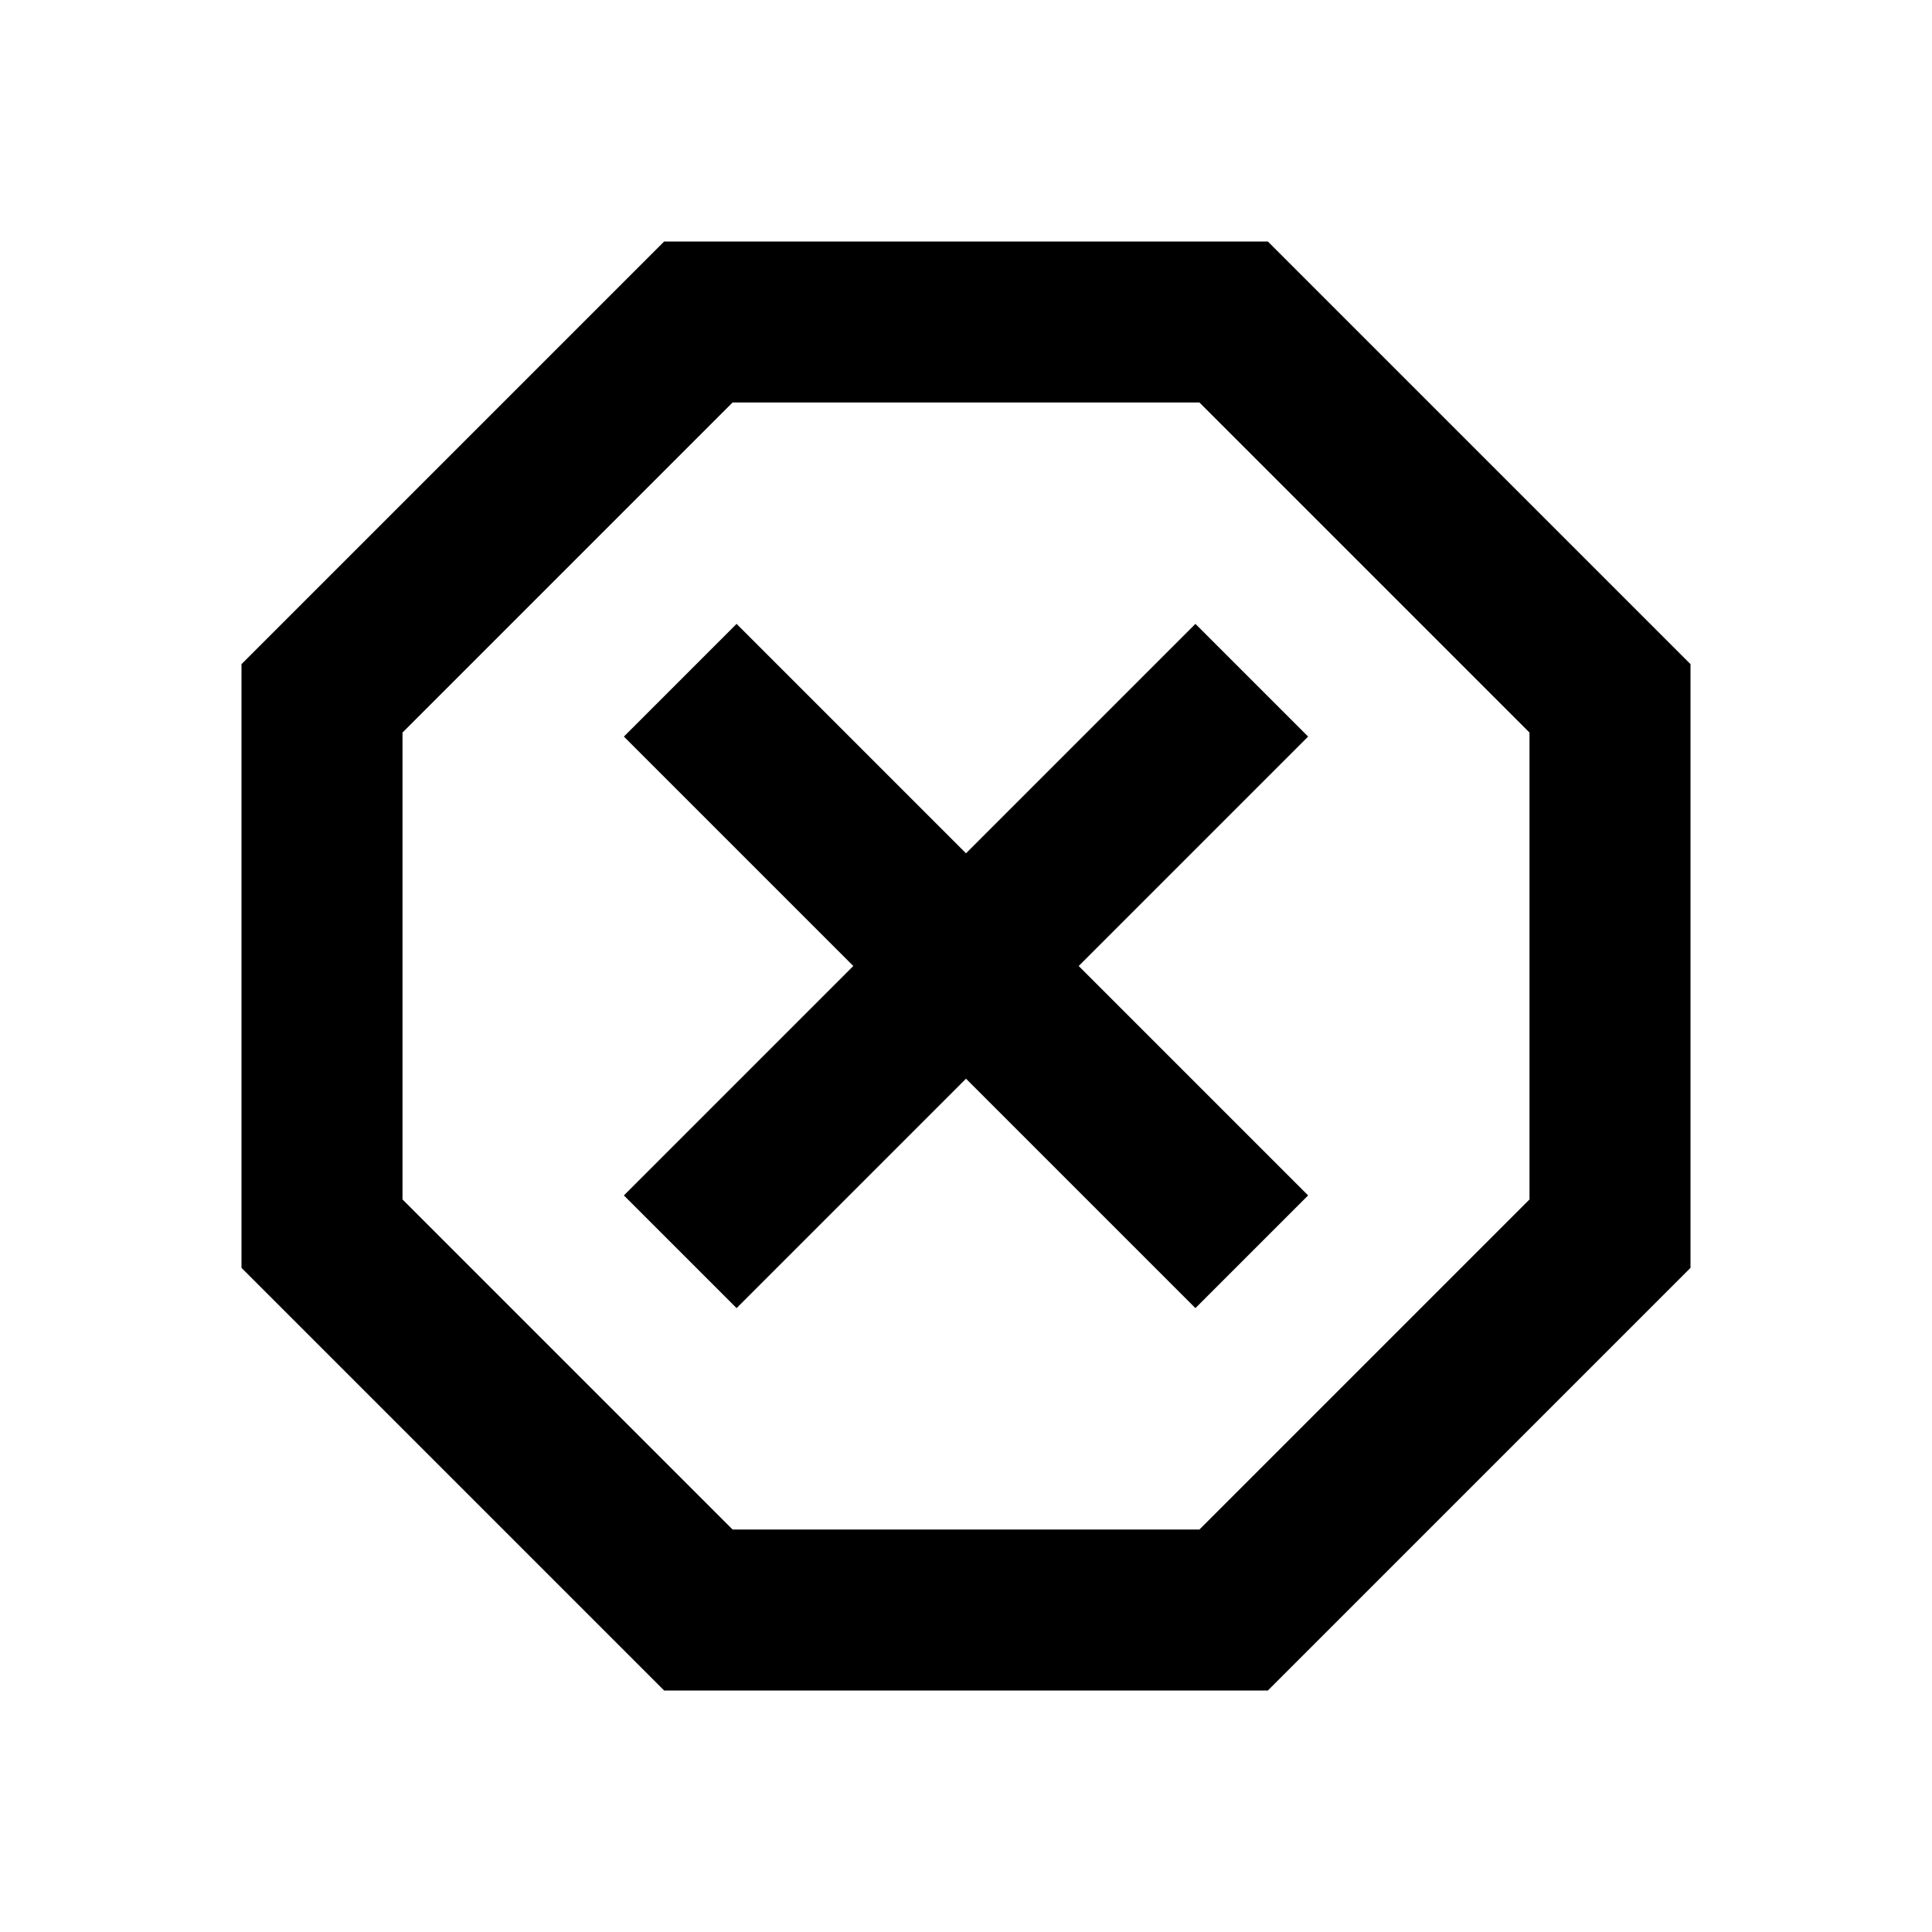
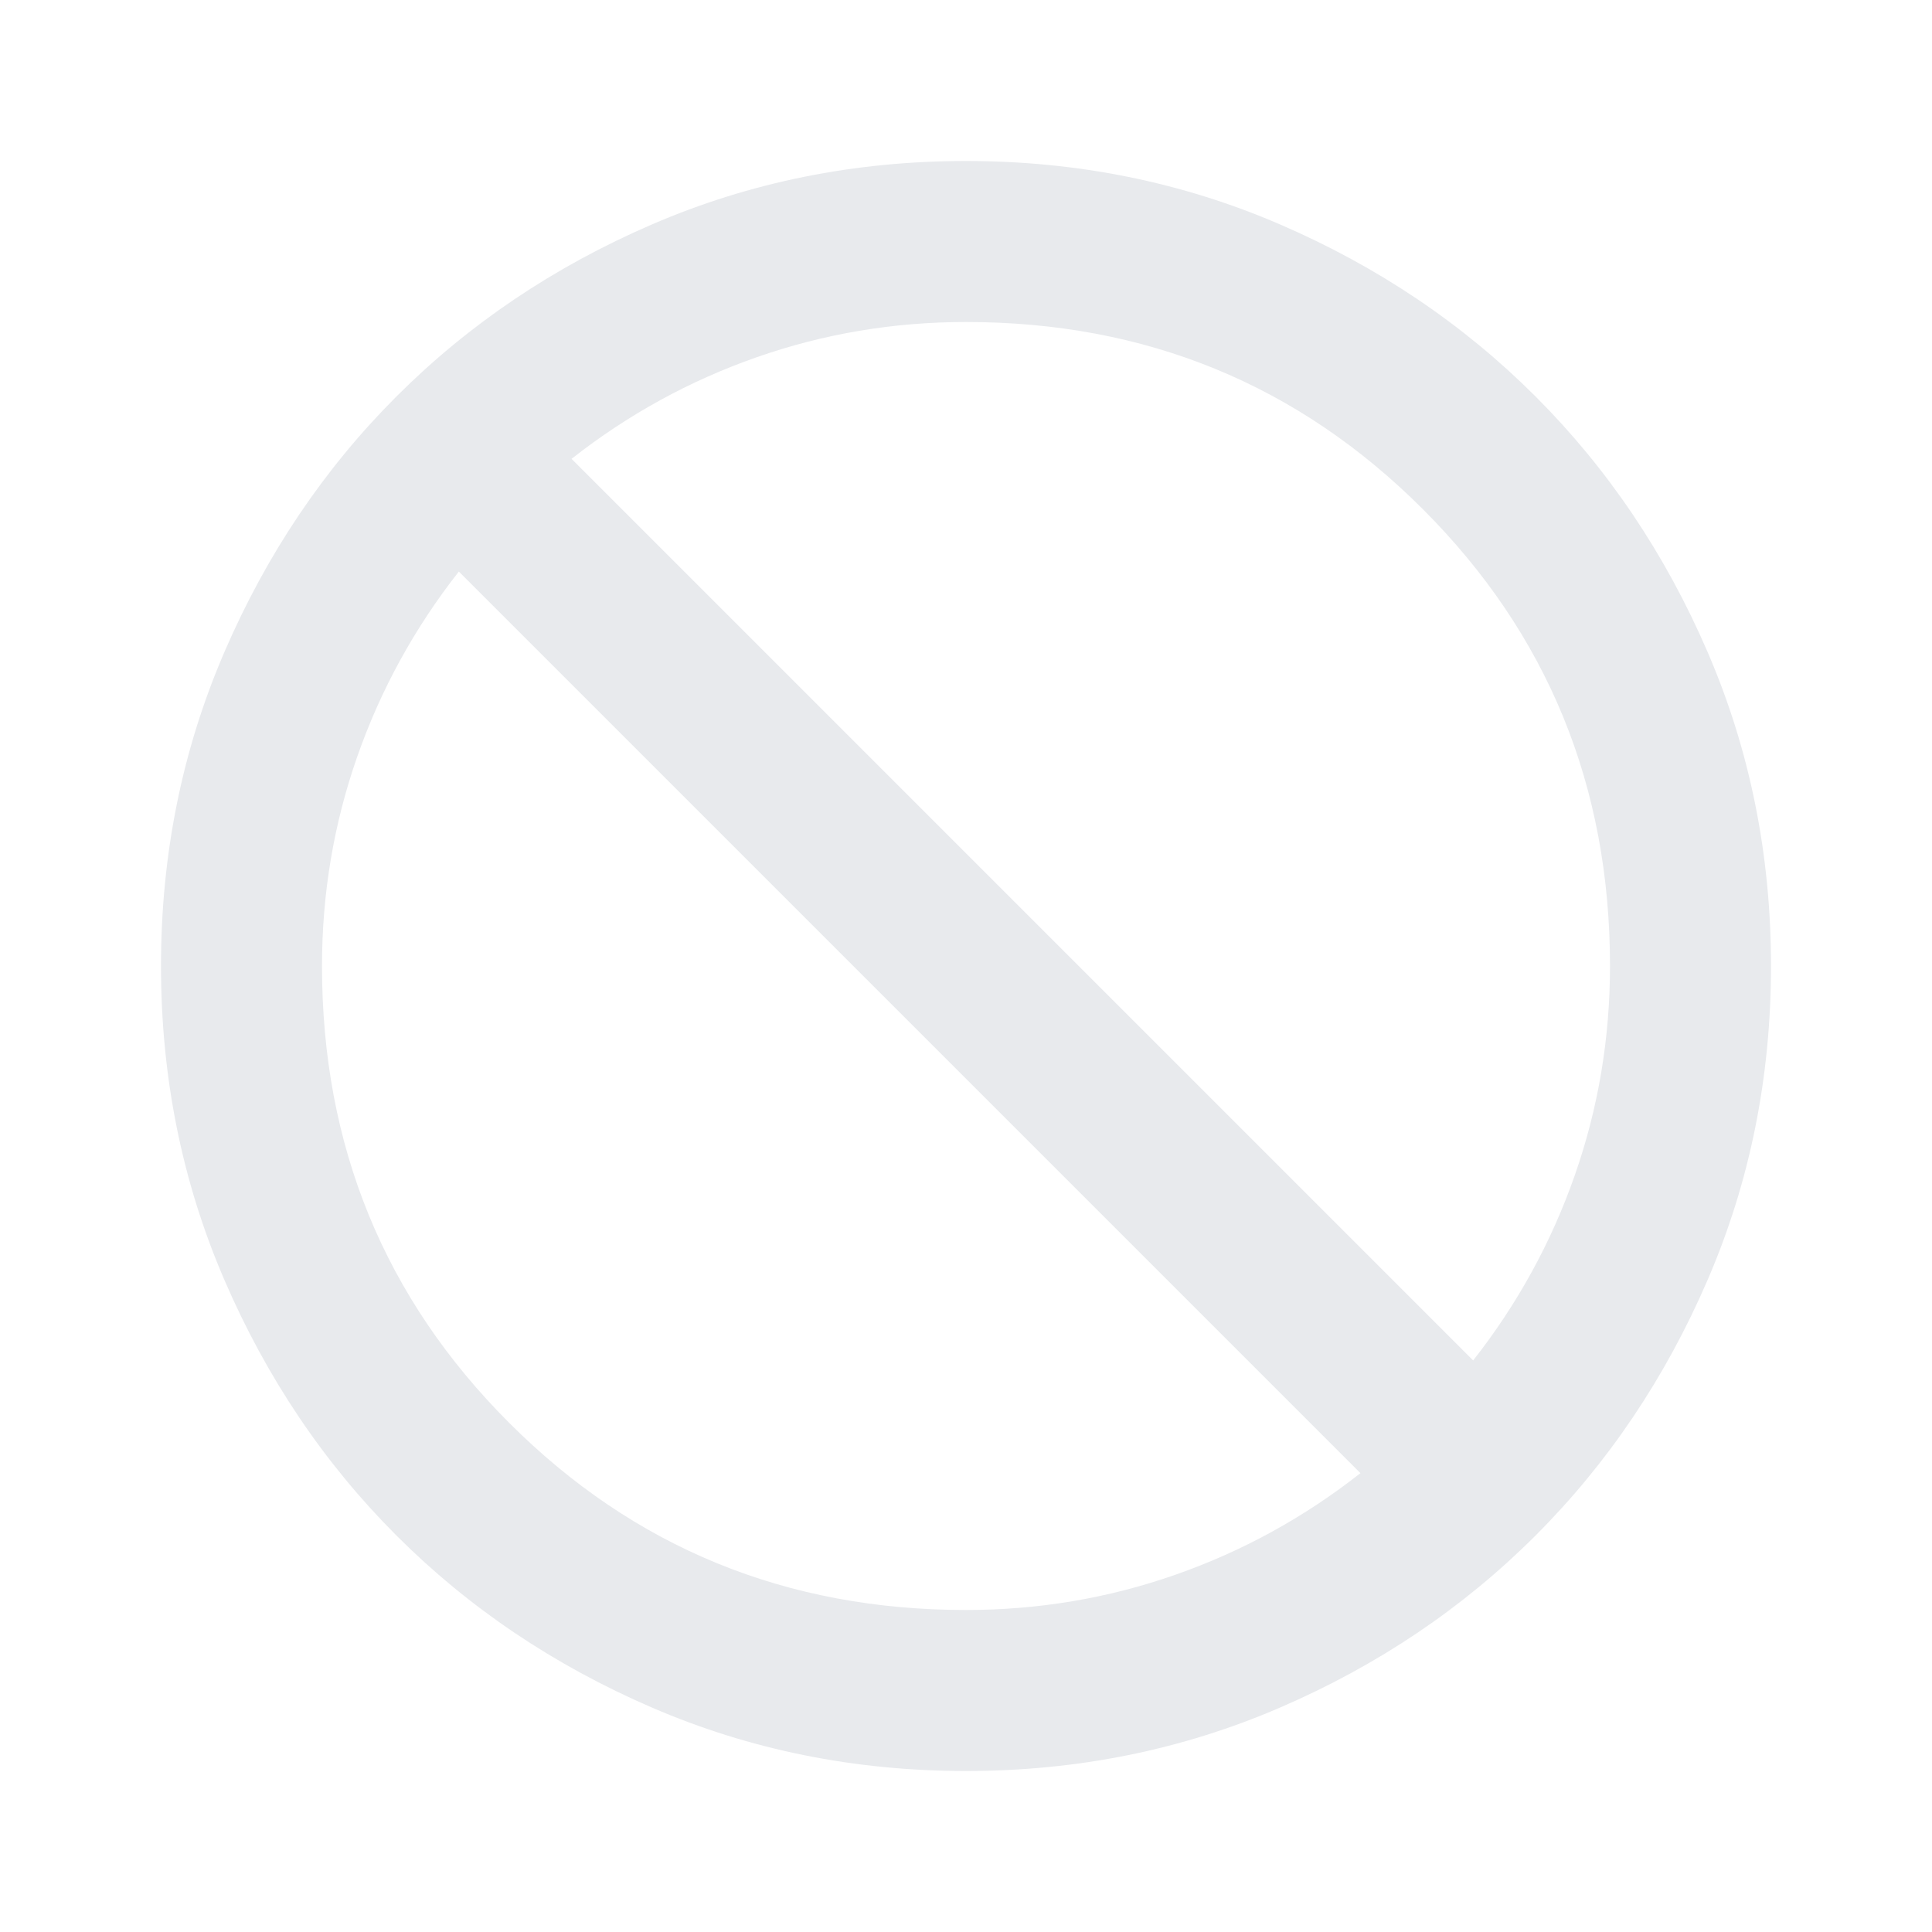
- <svg xmlns="http://www.w3.org/2000/svg" viewBox="0 -960 960 960">
-   <path d="M330-120 120-330v-300l210-210h300l210 210v300L630-120H330Zm36-190 114-114 114 114 56-56-114-114 114-114-56-56-114 114-114-114-56 56 114 114-114 114 56 56Zm-2 110h232l164-164v-232L596-760H364L200-596v232l164 164Zm116-280Z" />
+ <svg xmlns="http://www.w3.org/2000/svg" height="24px" viewBox="0 -960 960 960" width="24px" fill="#e8eaed">
+   <path d="M480-80q-83 0-156-31.5T197-197q-54-54-85.5-127T80-480q0-83 31.5-156T197-763q54-54 127-85.5T480-880q83 0 156 31.5T763-763q54 54 85.5 127T880-480q0 83-31.5 156T763-197q-54 54-127 85.5T480-80Zm0-80q54 0 104-17.5t92-50.5L228-676q-33 42-50.5 92T160-480q0 134 93 227t227 93Zm252-124q33-42 50.5-92T800-480q0-134-93-227t-227-93q-54 0-104 17.5T284-732l448 448Z" />
</svg>
